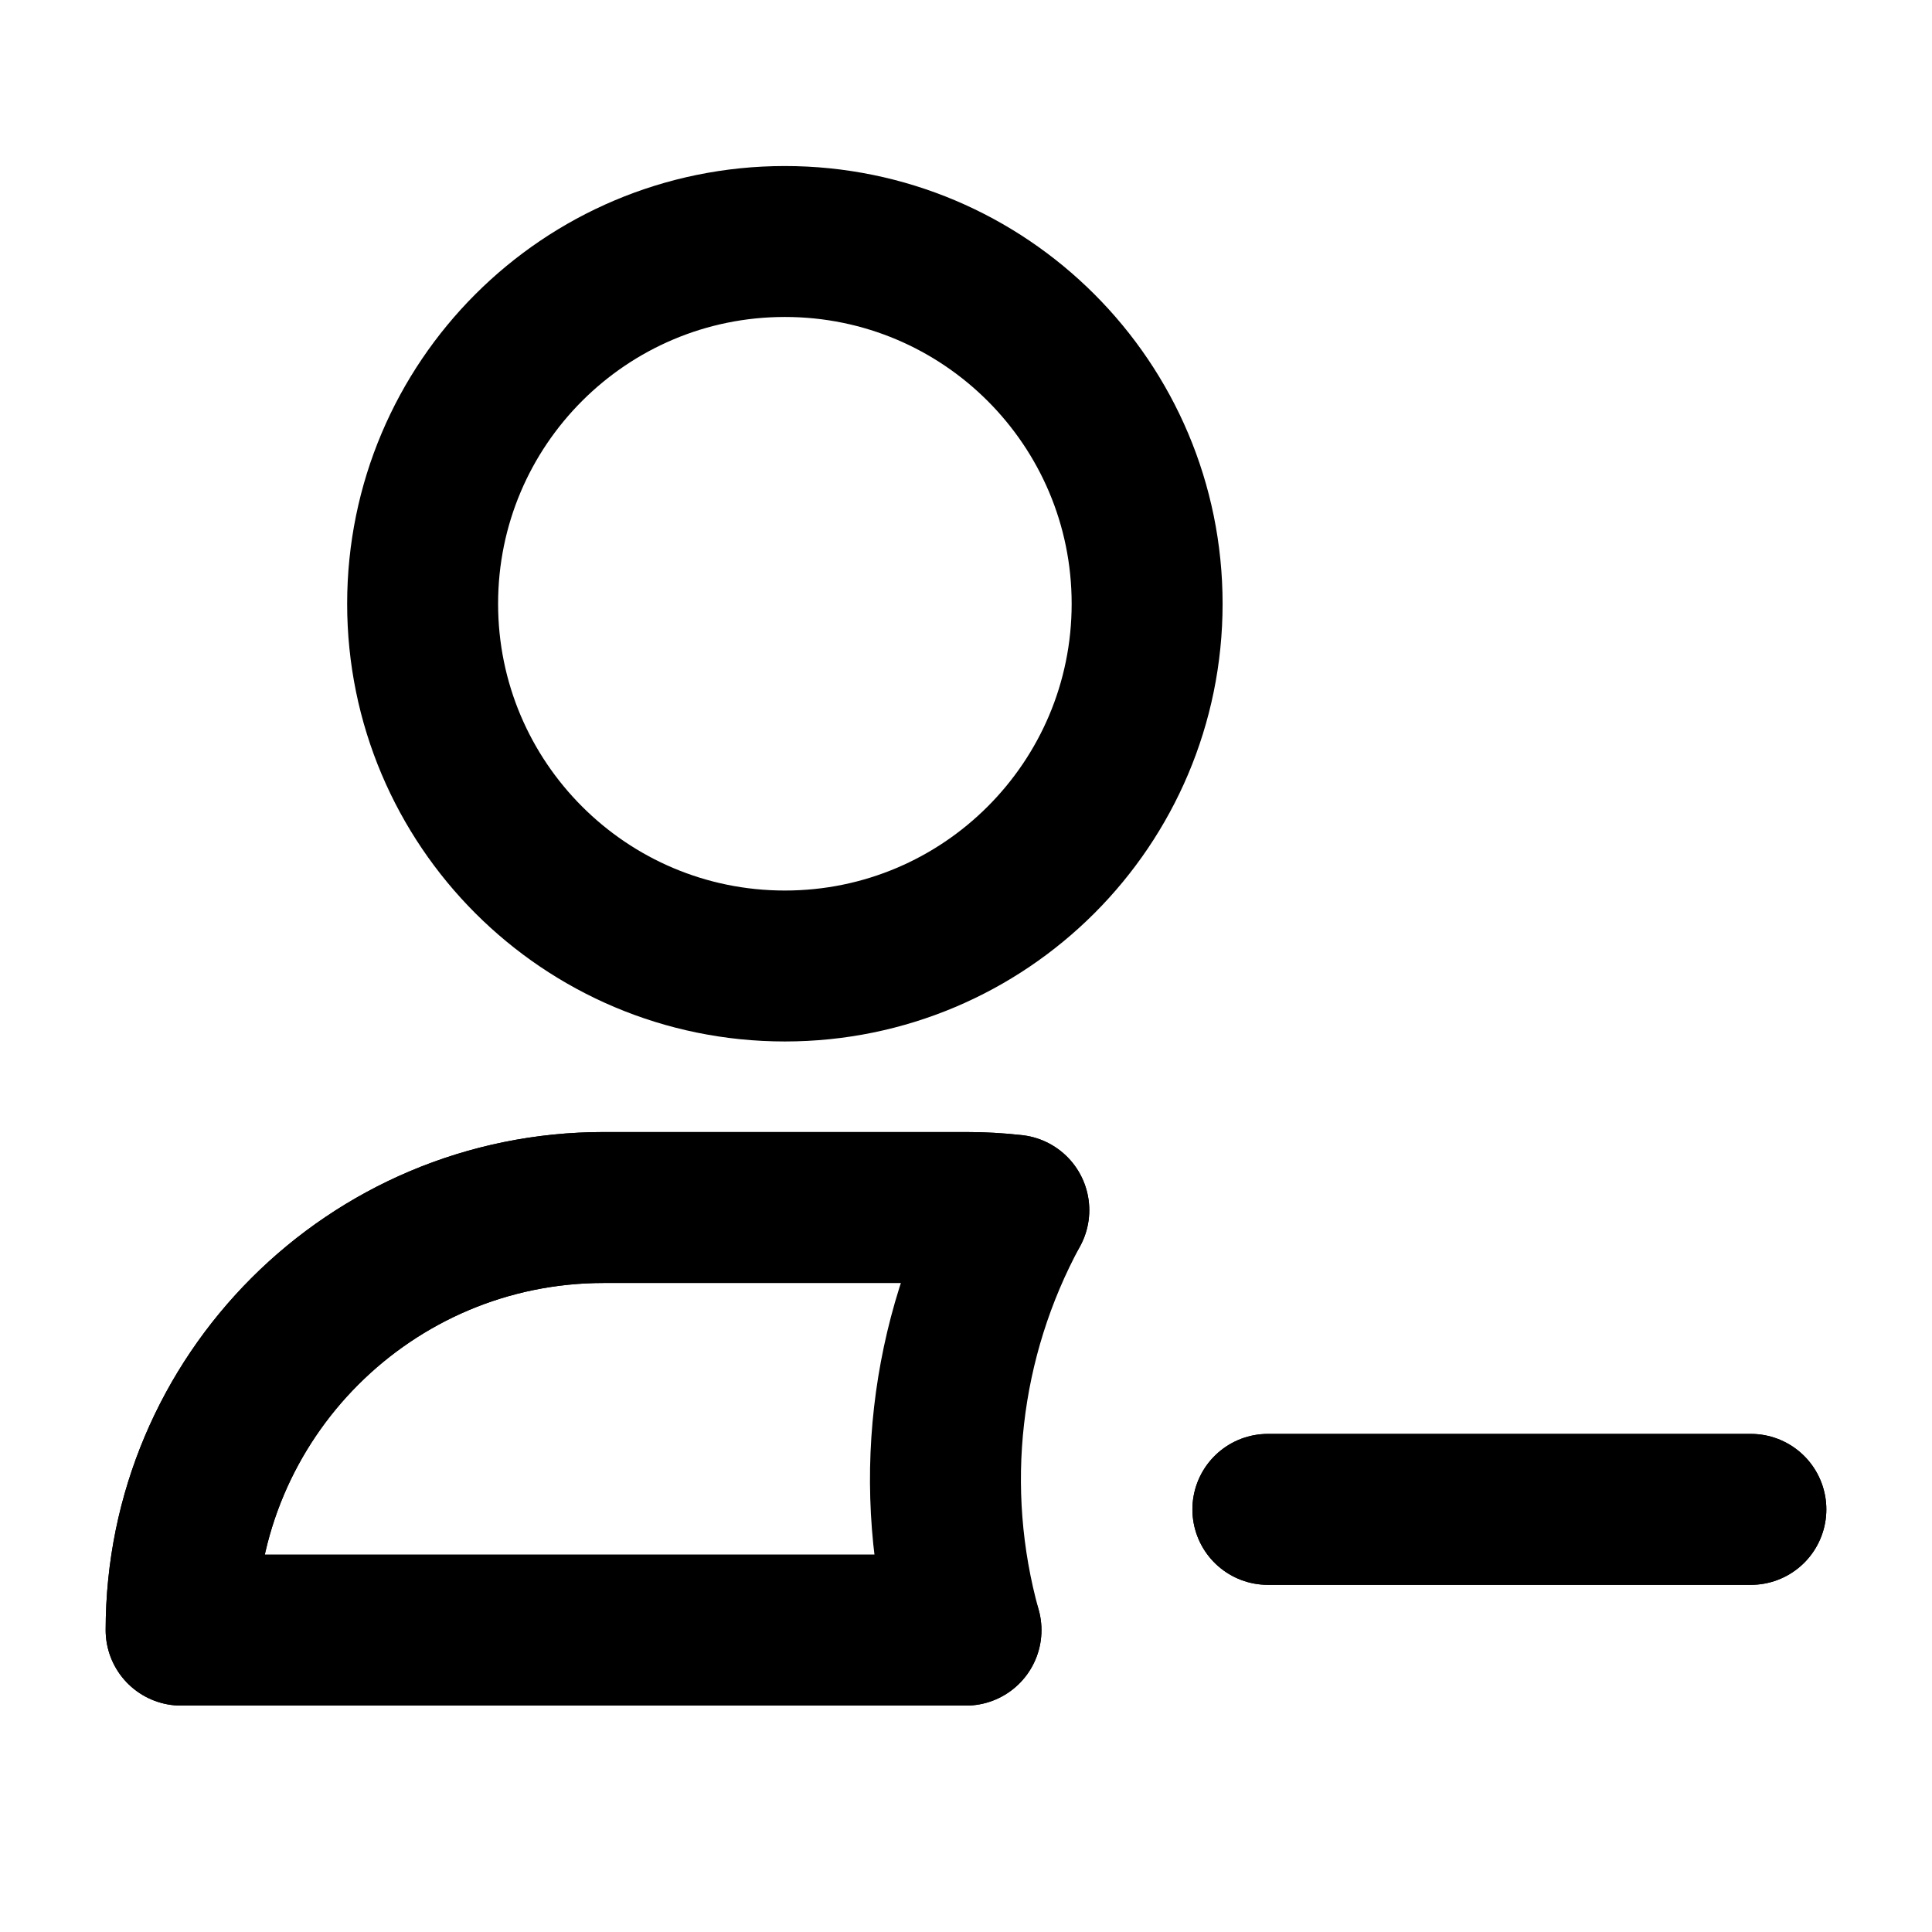
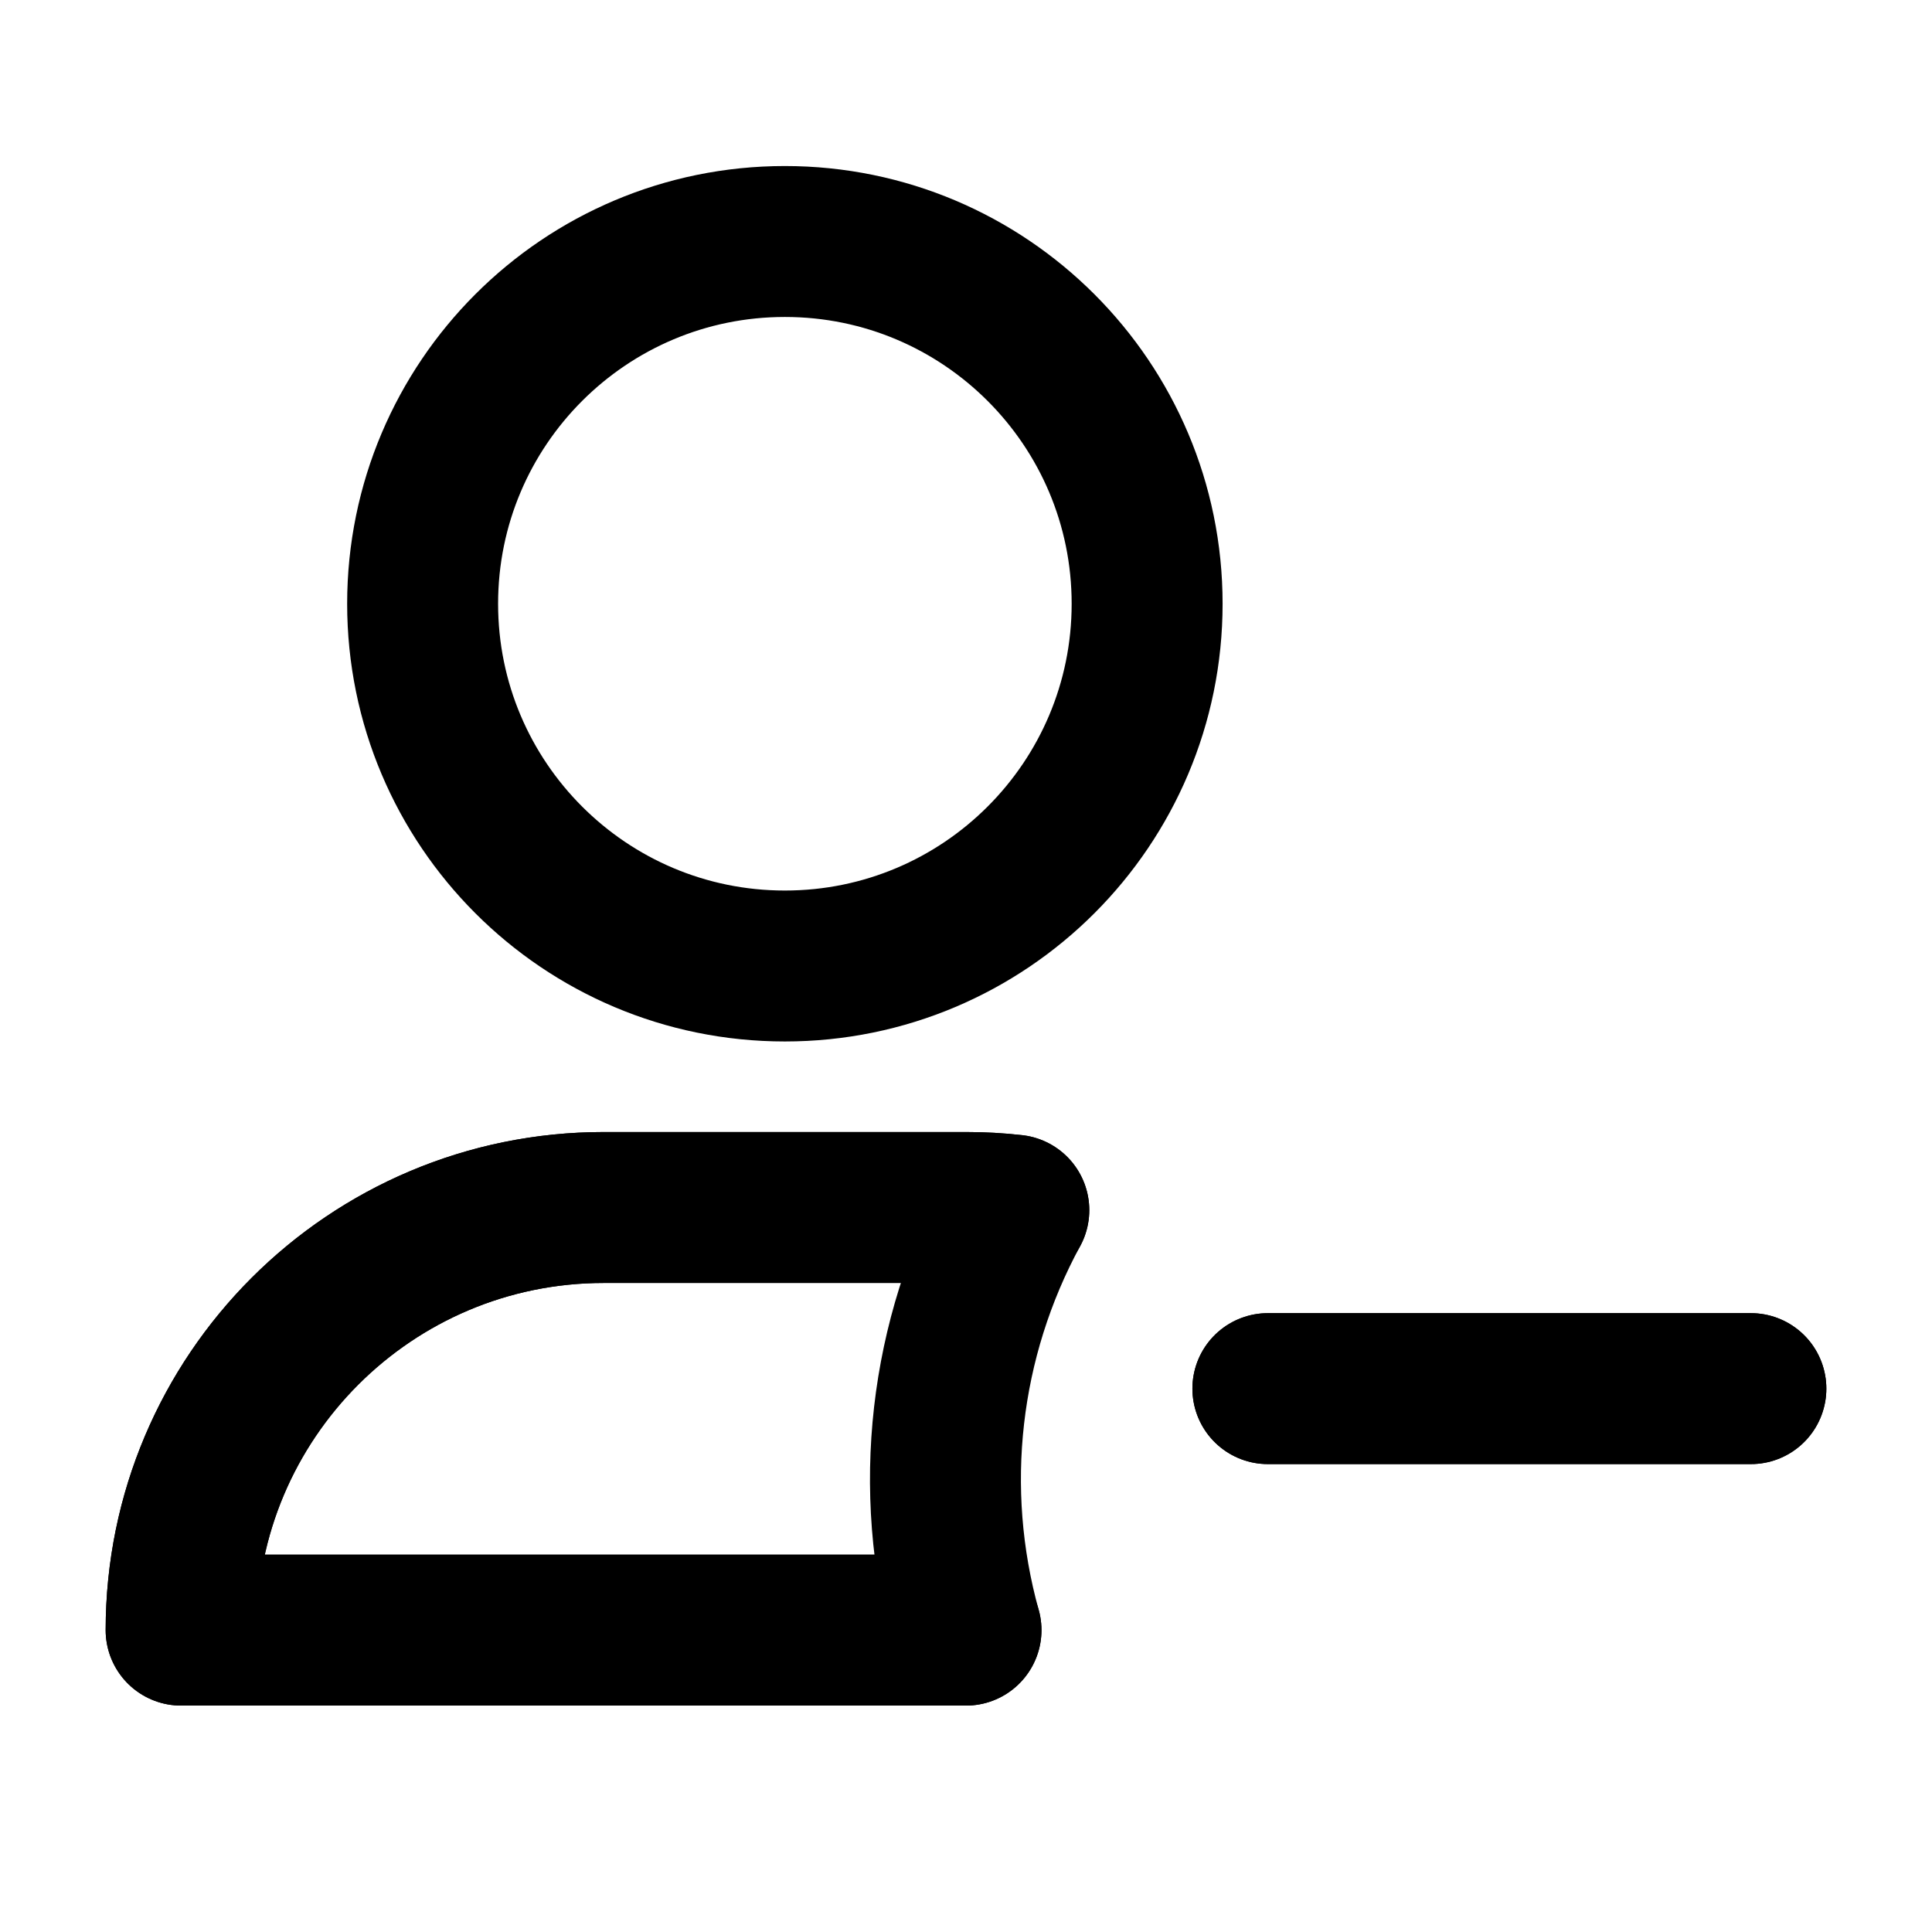
<svg xmlns="http://www.w3.org/2000/svg" data-set="area-pilot" data-keyline="circle" width="16" height="16" viewBox="0 0 16 16" fill="none">
  <circle data-filled="solid" cx="6.5" cy="5" r="3" fill="none" stroke="currentColor" stroke-width="1.25" stroke-linecap="round" stroke-linejoin="round" />
  <path data-filled="line" d="M8 13.5L1.5 13.5A3.5 3.5 0 0 1 5 10L8 10A3.5 3.5 0 0 1 8.396 10.022" fill="none" stroke="currentColor" stroke-width="1.25" stroke-linecap="round" stroke-linejoin="round" />
  <path data-filled="fill" d="M8 13.5L1.5 13.5A3.5 3.5 0 0 1 5 10L8 10A3.5 3.5 0 0 1 8.396 10.022A4.67 4.67 0 0 0 8 13.5Z" fill="none" stroke="currentColor" stroke-width="1.25" stroke-linecap="round" stroke-linejoin="round" />
-   <path d="M10.5 12.5H14.5" fill="none" stroke="currentColor" stroke-width="1.25" stroke-linecap="round" stroke-linejoin="round" />
-   <path data-filled="halo" d="M10.5 12.5H14.5" fill="none" stroke="currentColor" stroke-width="1.25" stroke-linecap="round" stroke-linejoin="round" />
+   <path d="M10.5 11.5H14.5" fill="none" stroke="currentColor" stroke-width="1.25" stroke-linecap="round" stroke-linejoin="round" />
+   <path data-filled="halo" d="M10.5 11.5H14.5" fill="none" stroke="currentColor" stroke-width="1.25" stroke-linecap="round" stroke-linejoin="round" />
</svg>
